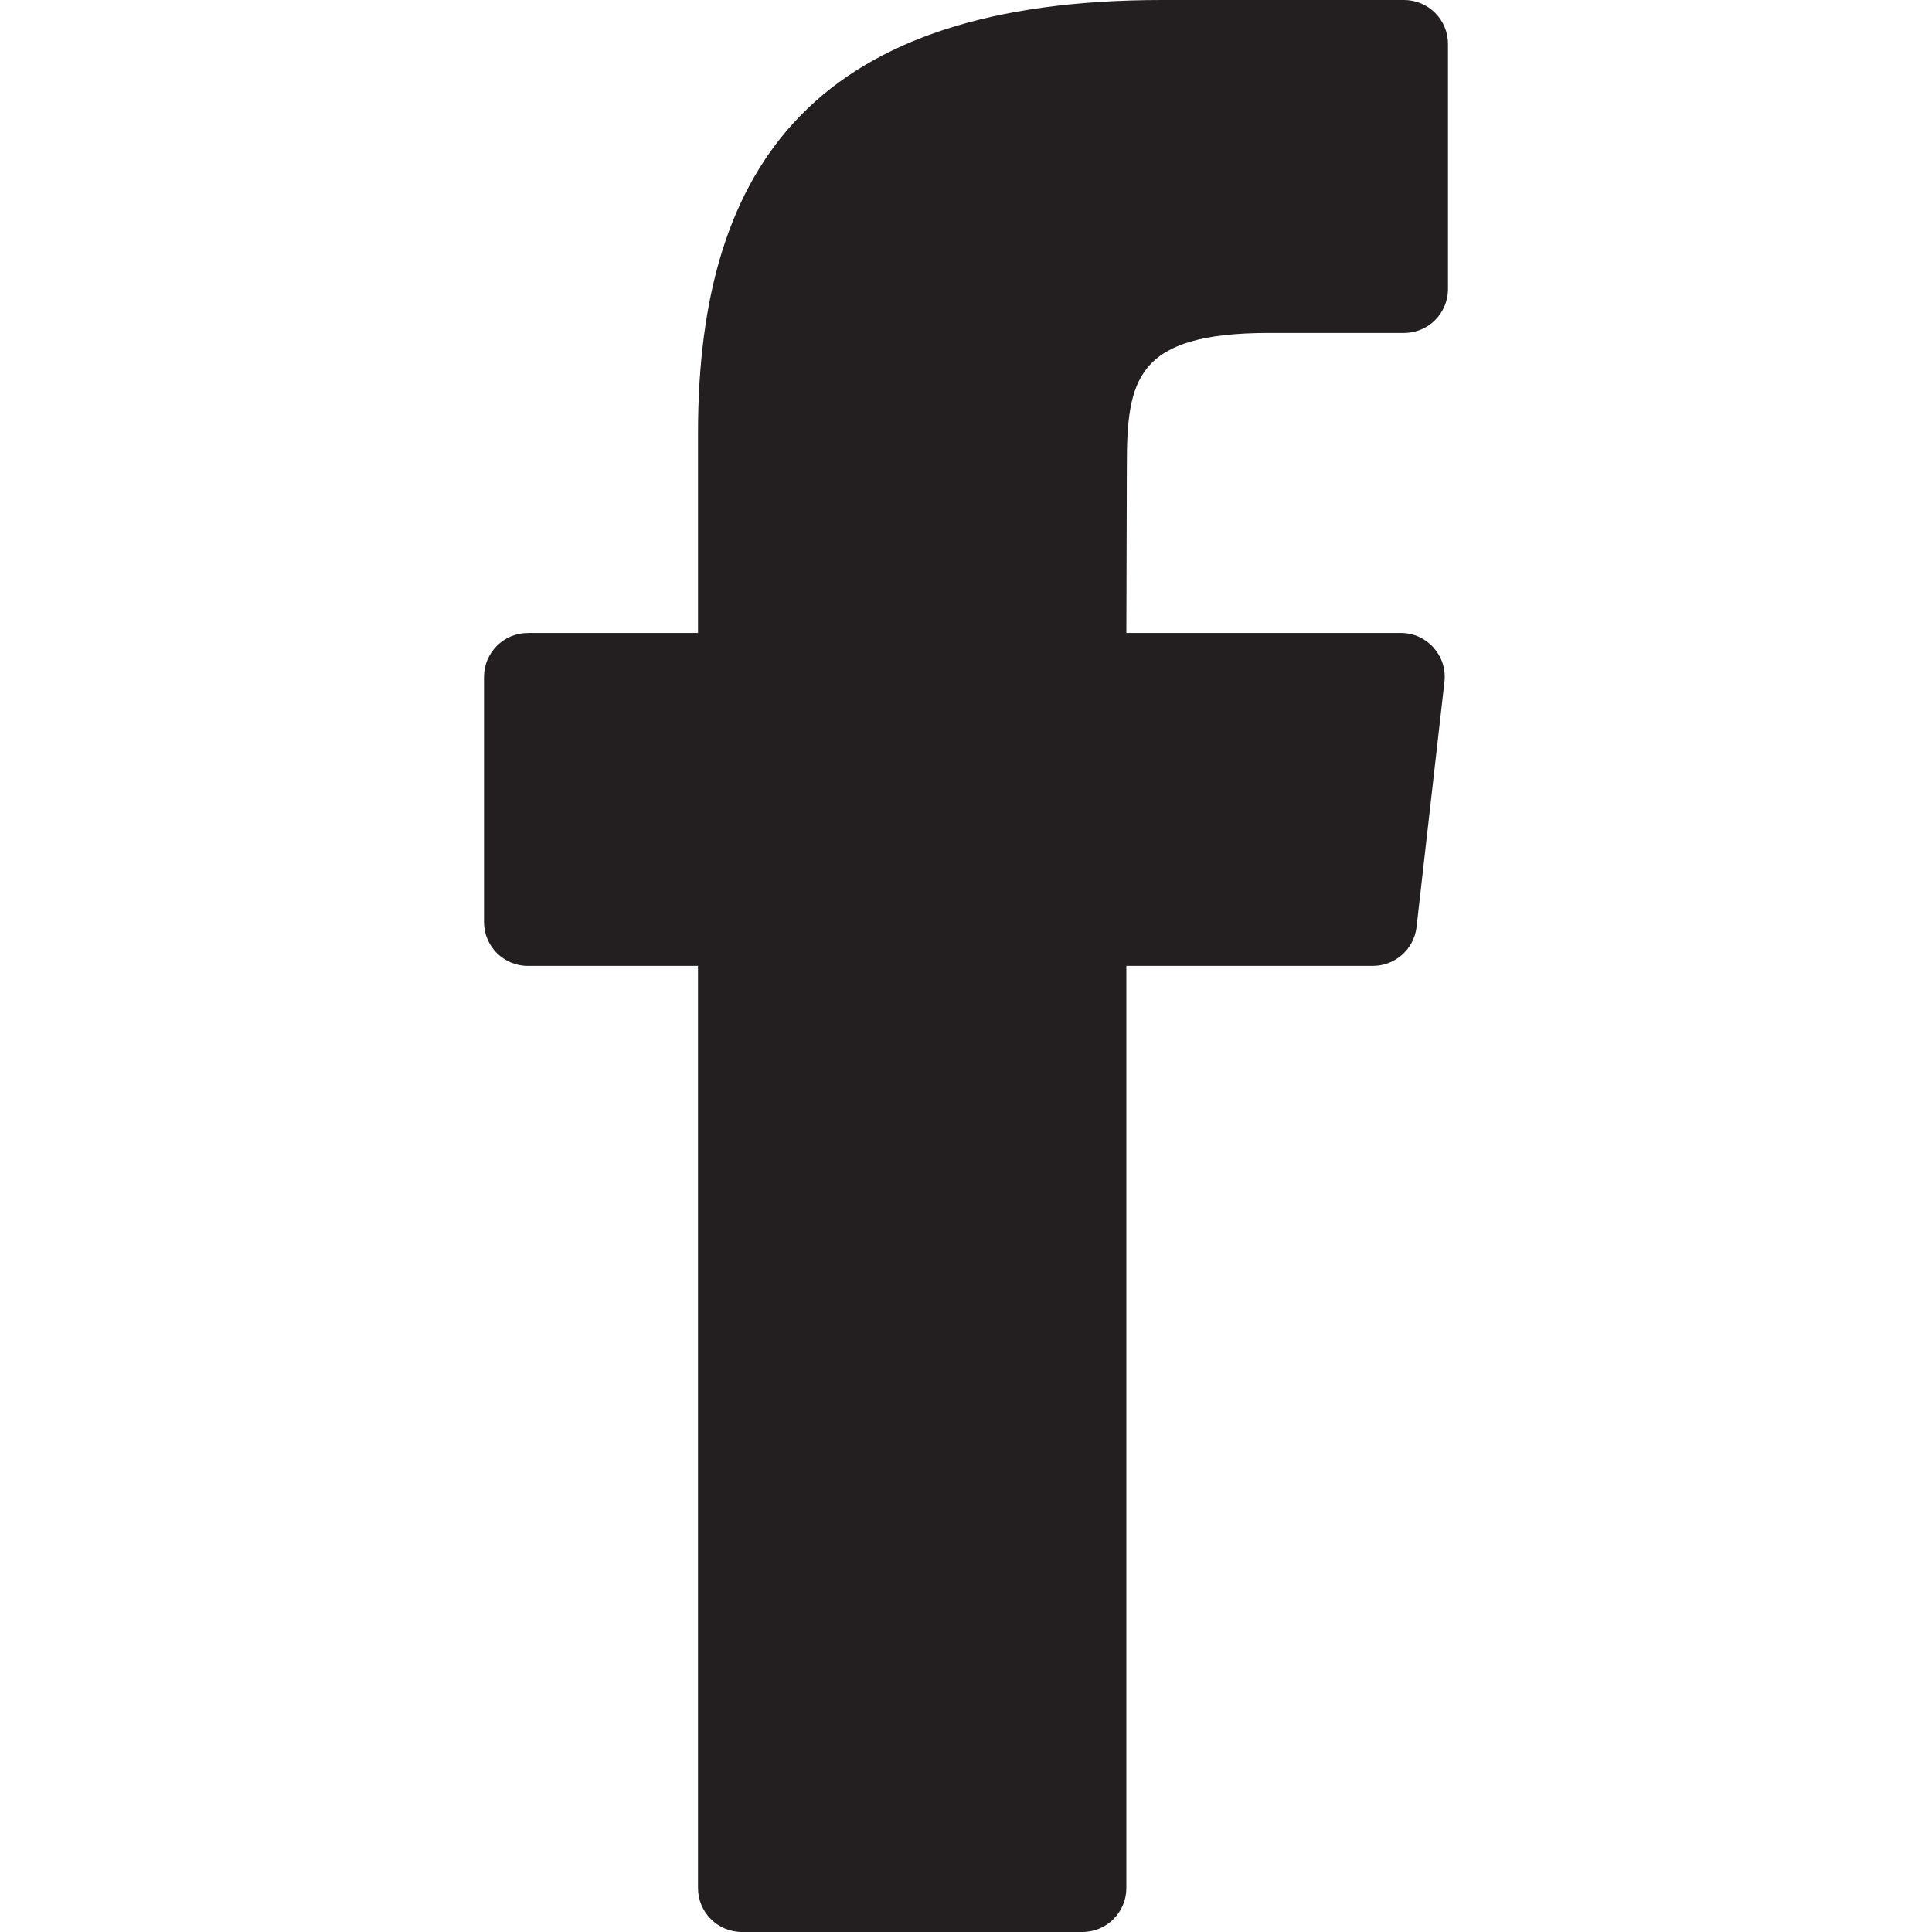
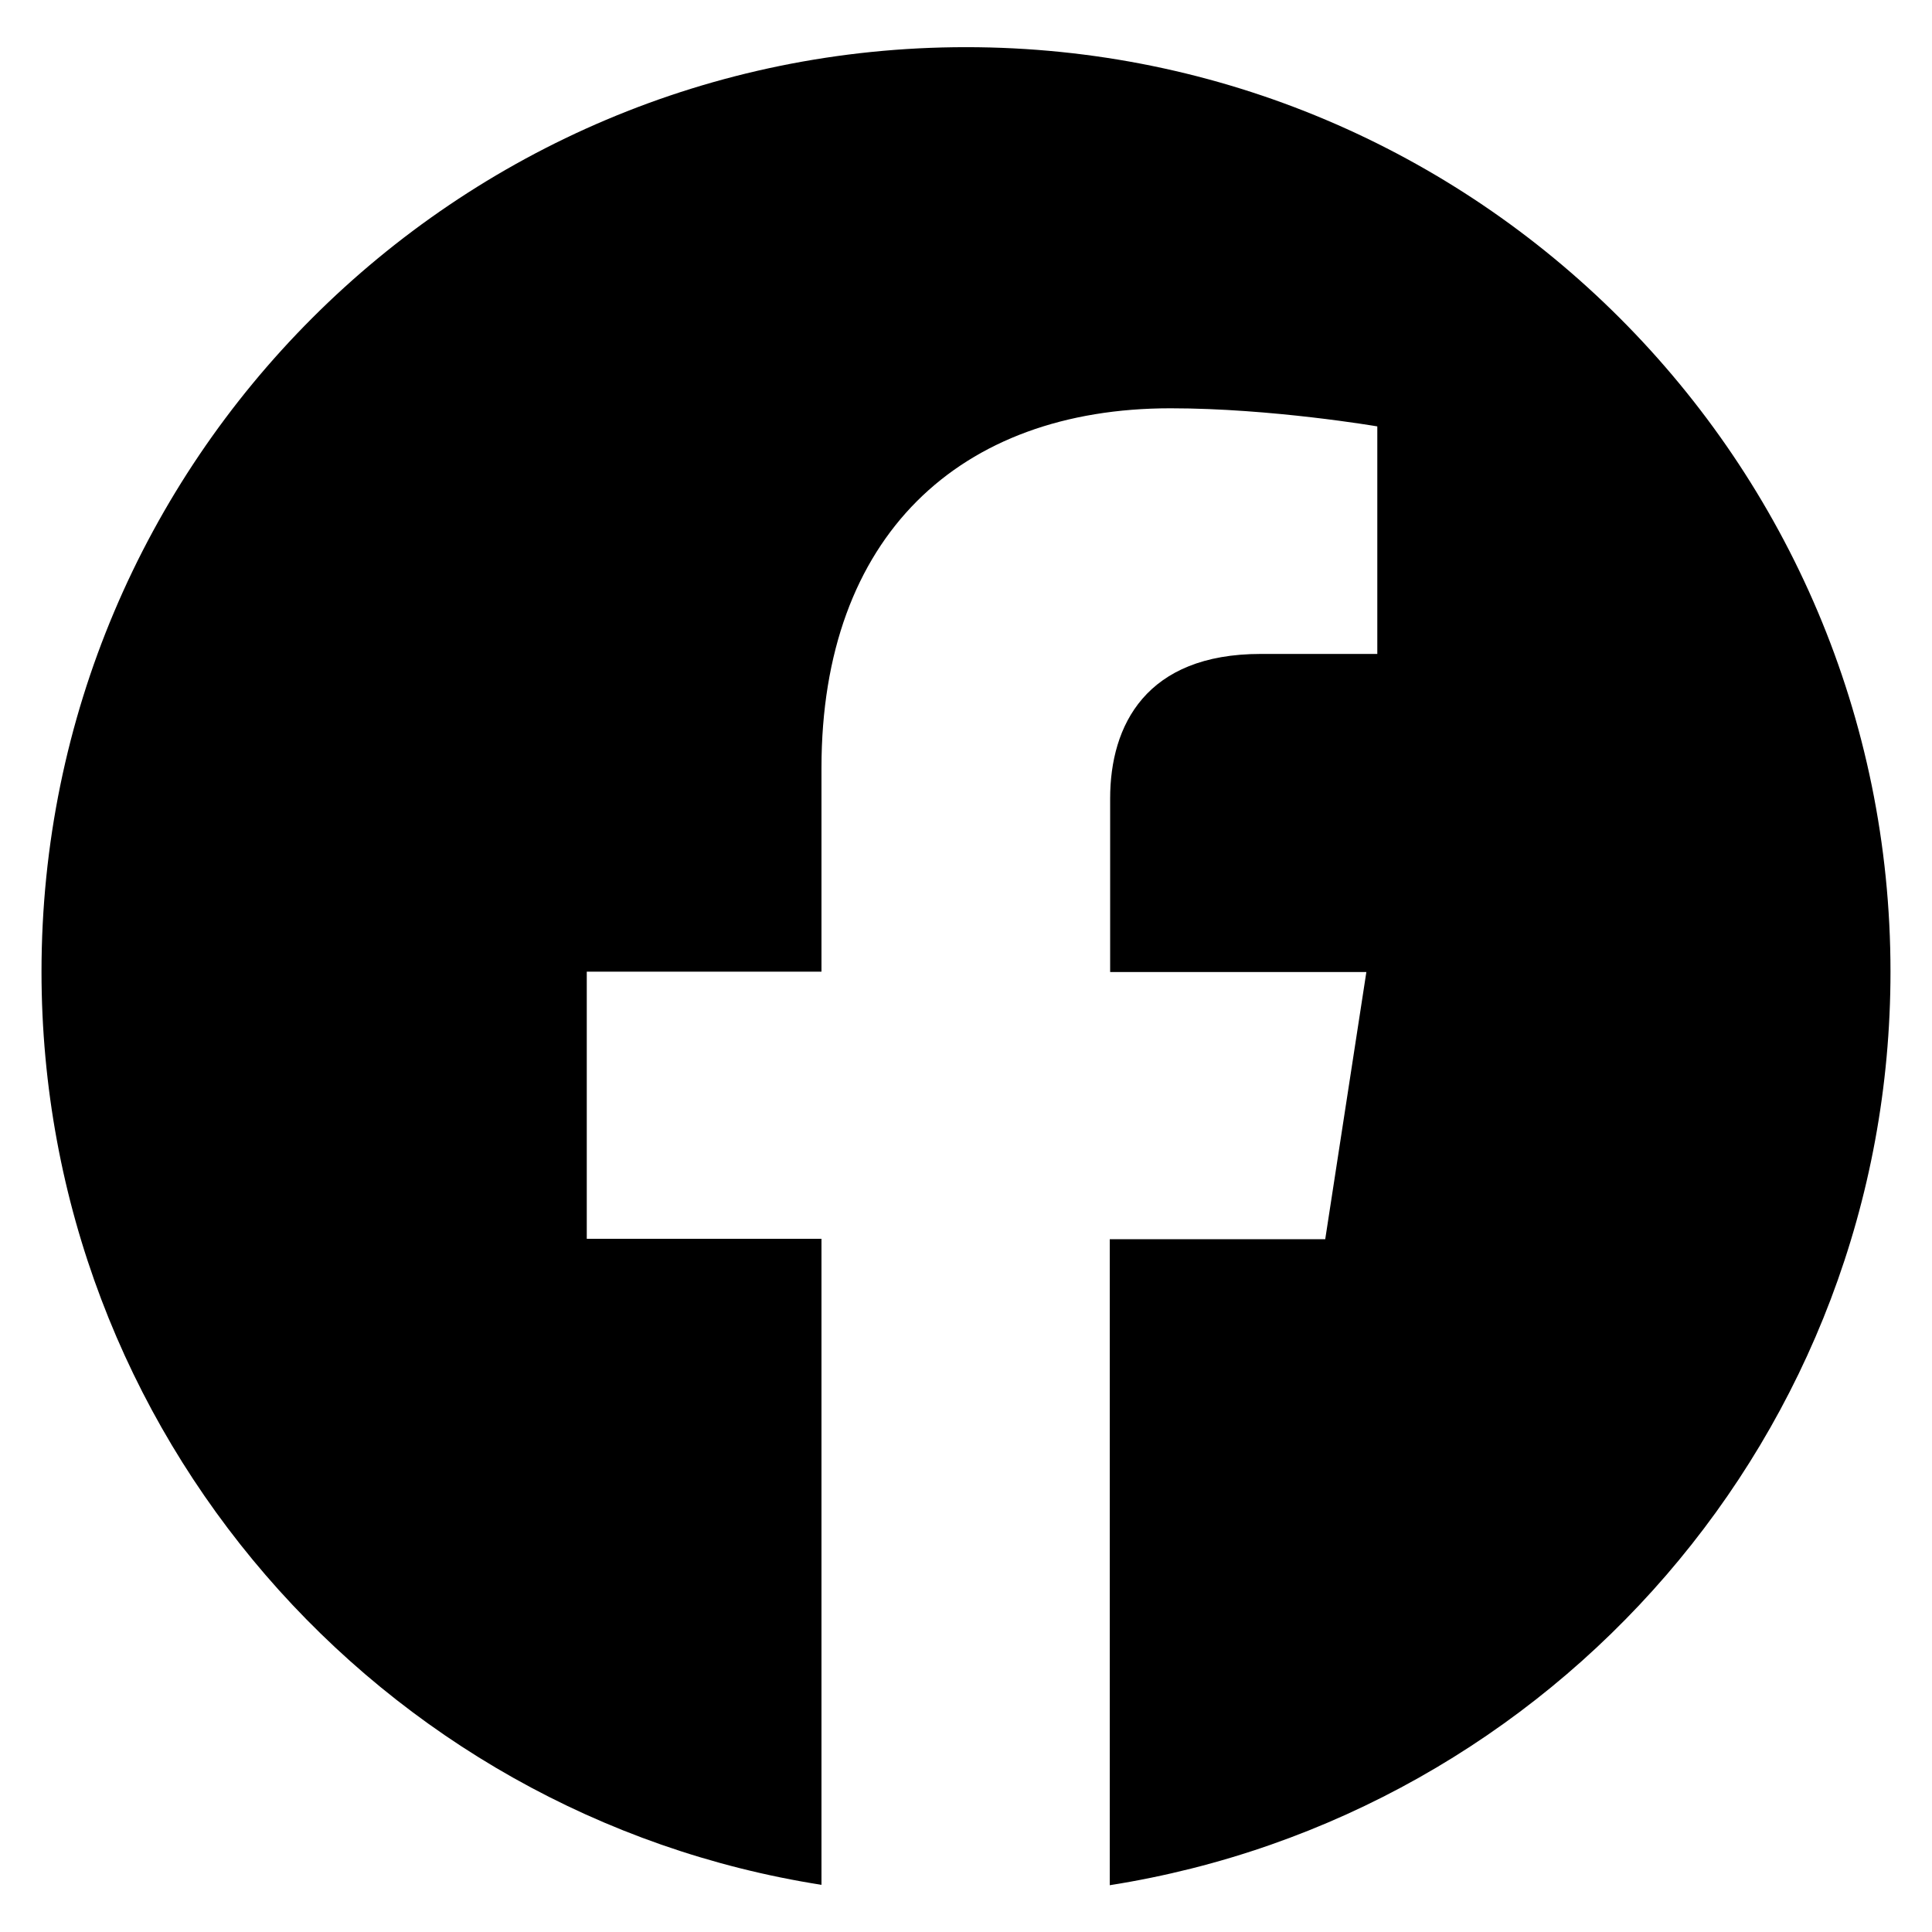
- <svg xmlns="http://www.w3.org/2000/svg" viewBox="0 0 340 340">
-   <path d="M198.221 332.273V169.98h43.394a7.727 7.727 0 0 0 7.678-6.854l4.907-43.135c.522-4.584-3.064-8.601-7.678-8.601h-48.301l.085-29.325c0-15.281 1.556-23.469 25.075-23.469h23.713a7.727 7.727 0 0 0 7.727-7.727V7.727A7.727 7.727 0 0 0 247.094 0h-42.572c-60.418 0-81.683 28.422-81.683 76.22v35.177H92.905a7.727 7.727 0 0 0-7.727 7.727v43.135a7.727 7.727 0 0 0 7.727 7.727h29.933v162.286a7.727 7.727 0 0 0 7.727 7.727h59.927a7.727 7.727 0 0 0 7.729-7.726z" fill="#231f20" />
+ <svg xmlns="http://www.w3.org/2000/svg" version="1.1" id="Capa_1" x="0px" y="0px" viewBox="0 0 512 512" style="enable-background:new 0 0 512 512;" xml:space="preserve">
+   <path d="M501,257.5c0-135.3-109.7-245-245-245S11,122.2,11,257.5c0,122.3,89.6,223.6,206.7,242V328.3h-62.2v-70.8h62.2v-54  c0-61.4,36.6-95.3,92.5-95.3c26.8,0,54.8,4.8,54.8,4.8v60.3h-30.9c-30.4,0-39.9,18.9-39.9,38.3v46h67.9l-10.9,70.8h-57.1v171.2  C411.4,481.1,501,379.8,501,257.5z" />
</svg>
